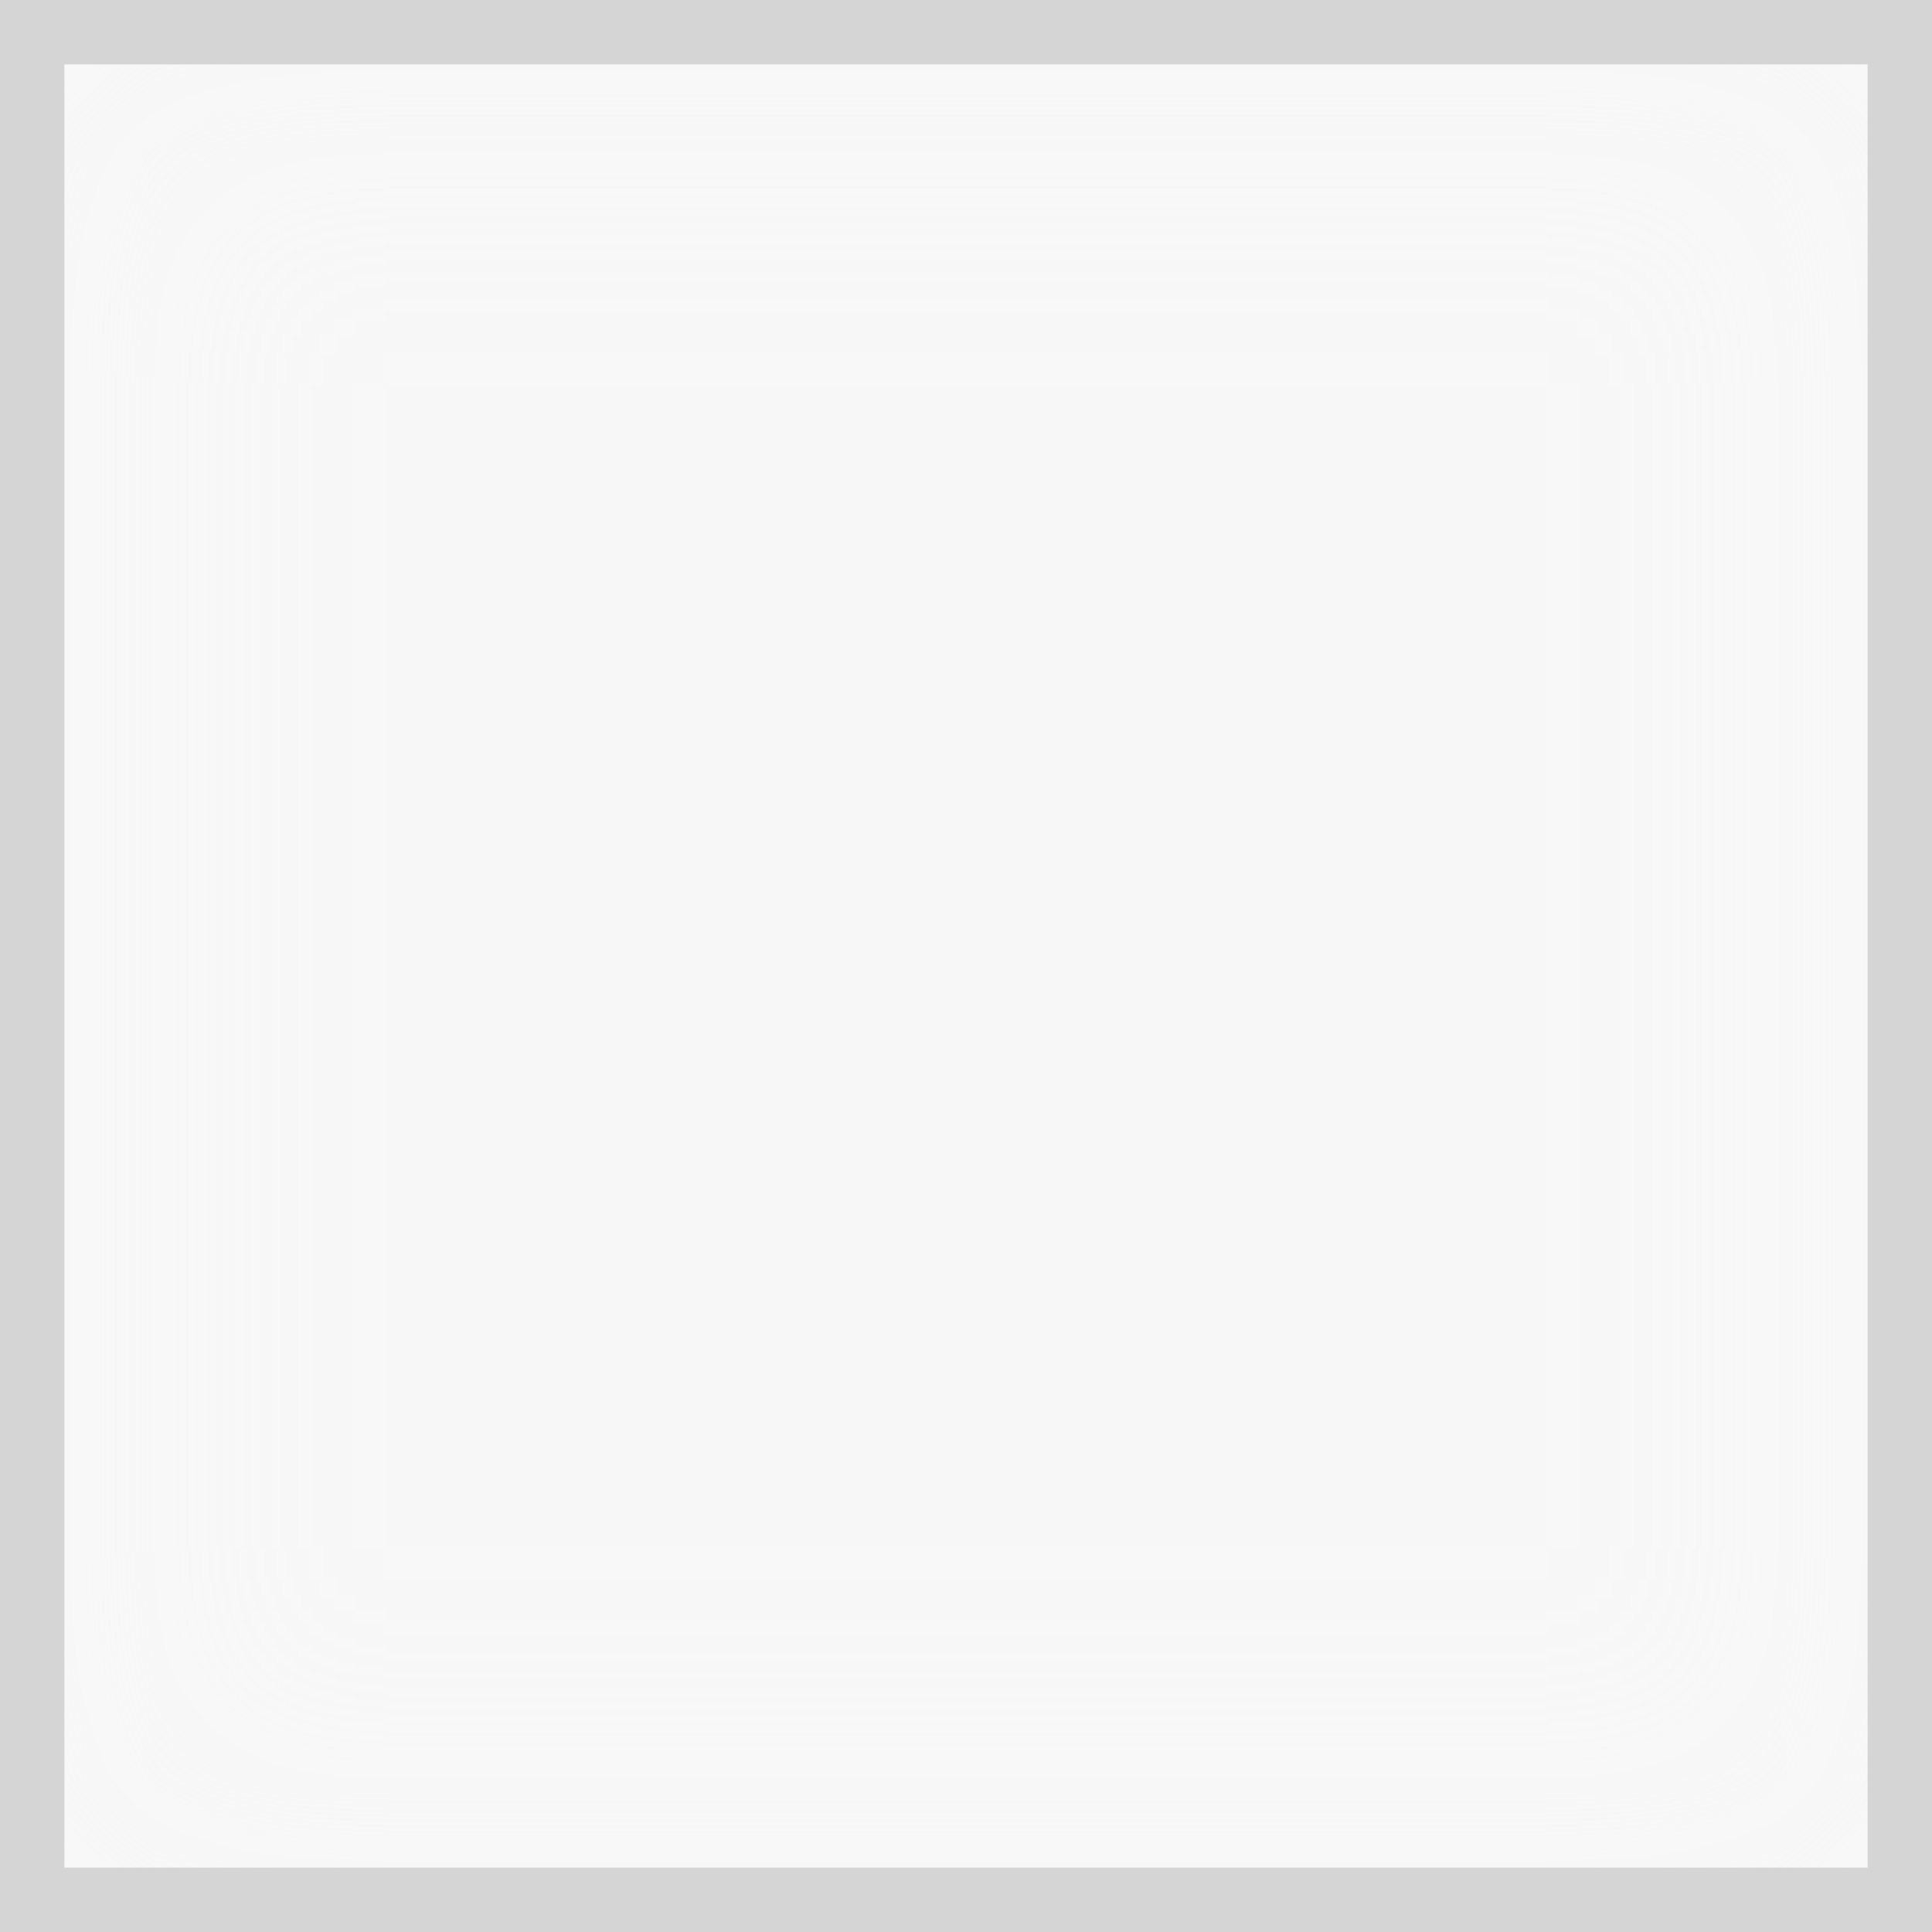
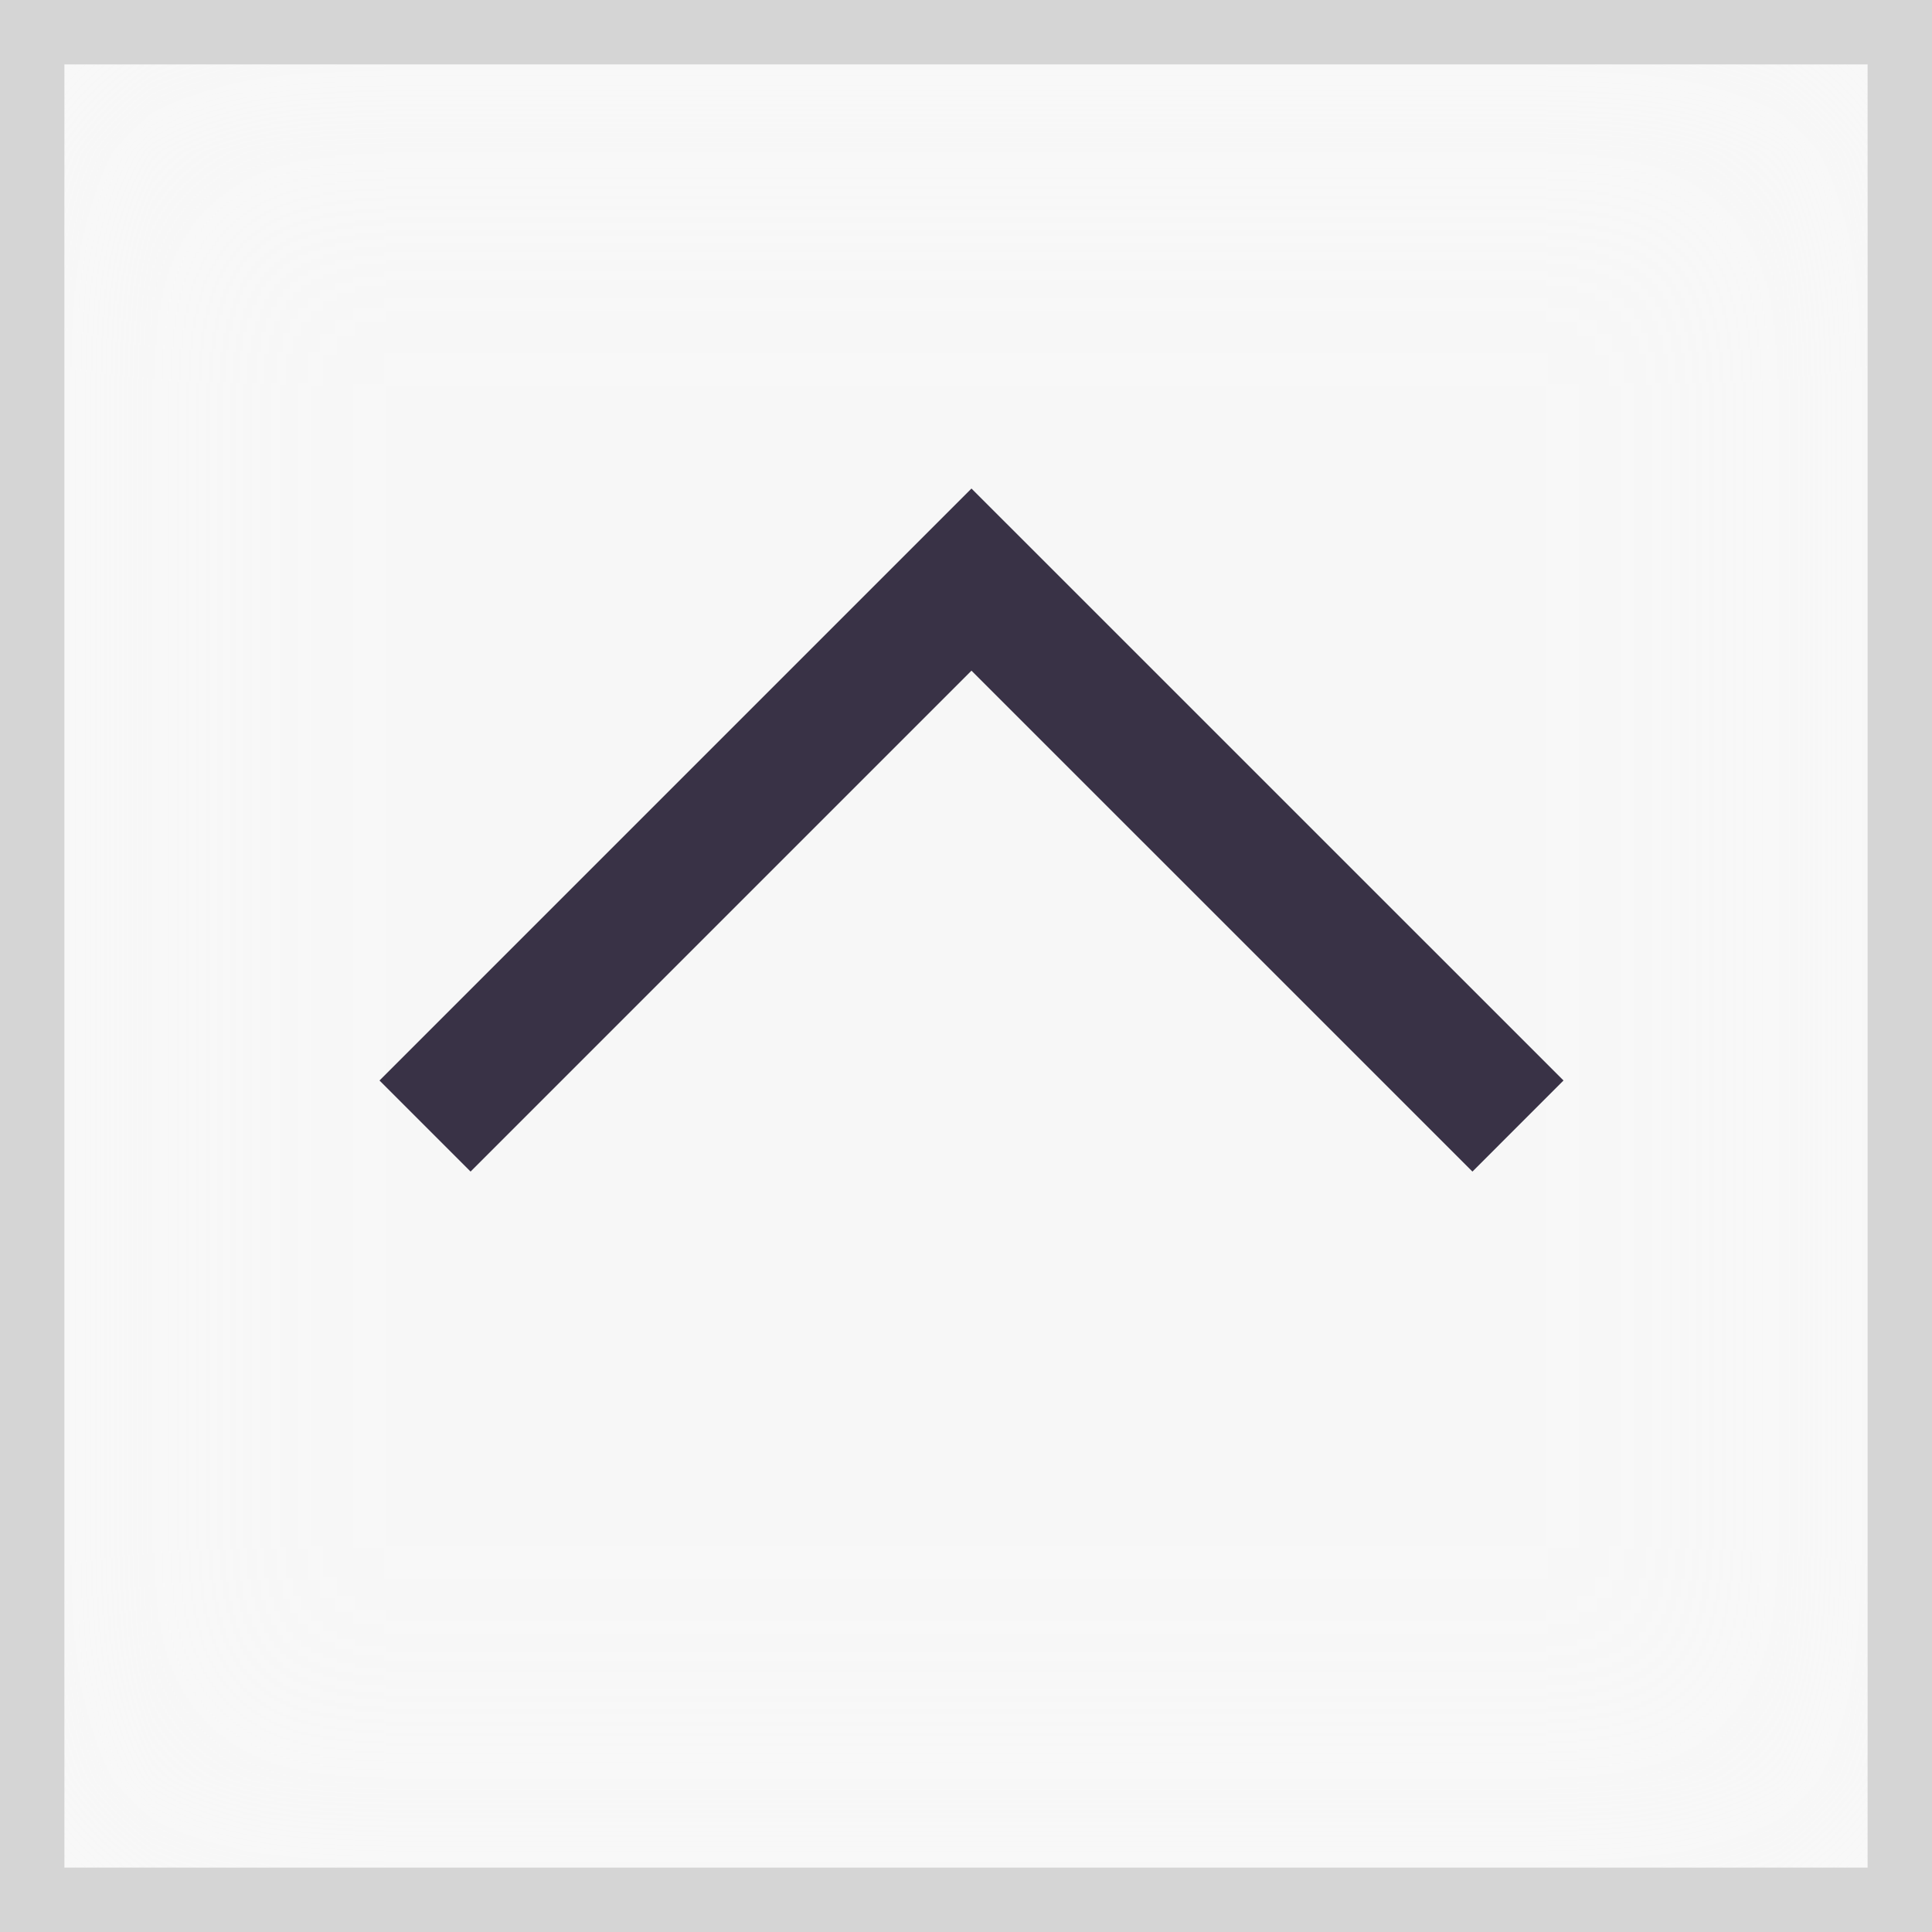
<svg xmlns="http://www.w3.org/2000/svg" width="30" height="30" viewBox="0 0 30 30" fill="none">
-   <g filter="url(#filter0_b_2179_2370)">
+   <g filter="url(#filter0_b_2005_466)">
    <rect width="30" height="30" fill="white" fill-opacity="0.5" />
    <rect x="0.5" y="0.5" width="29" height="29" stroke="#D5D5D5" />
  </g>
+   <path d="M6.6 17.485L15.085 9L23.571 17.485" stroke="#393246" stroke-width="2" />
  <defs>
-     <filter id="filter0_b_2179_2370" x="-5" y="-5" width="40" height="40" filterUnits="userSpaceOnUse" color-interpolation-filters="sRGB">
+     <filter id="filter0_b_2005_466" x="-5" y="-5" width="40" height="40" filterUnits="userSpaceOnUse" color-interpolation-filters="sRGB">
      <feFlood flood-opacity="0" result="BackgroundImageFix" />
      <feGaussianBlur in="BackgroundImage" stdDeviation="2.5" />
-       <feComposite in2="SourceAlpha" operator="in" result="effect1_backgroundBlur_2179_2370" />
-       <feBlend mode="normal" in="SourceGraphic" in2="effect1_backgroundBlur_2179_2370" result="shape" />
+       <feComposite in2="SourceAlpha" operator="in" result="effect1_backgroundBlur_2005_466" />
+       <feBlend mode="normal" in="SourceGraphic" in2="effect1_backgroundBlur_2005_466" result="shape" />
    </filter>
  </defs>
</svg>
